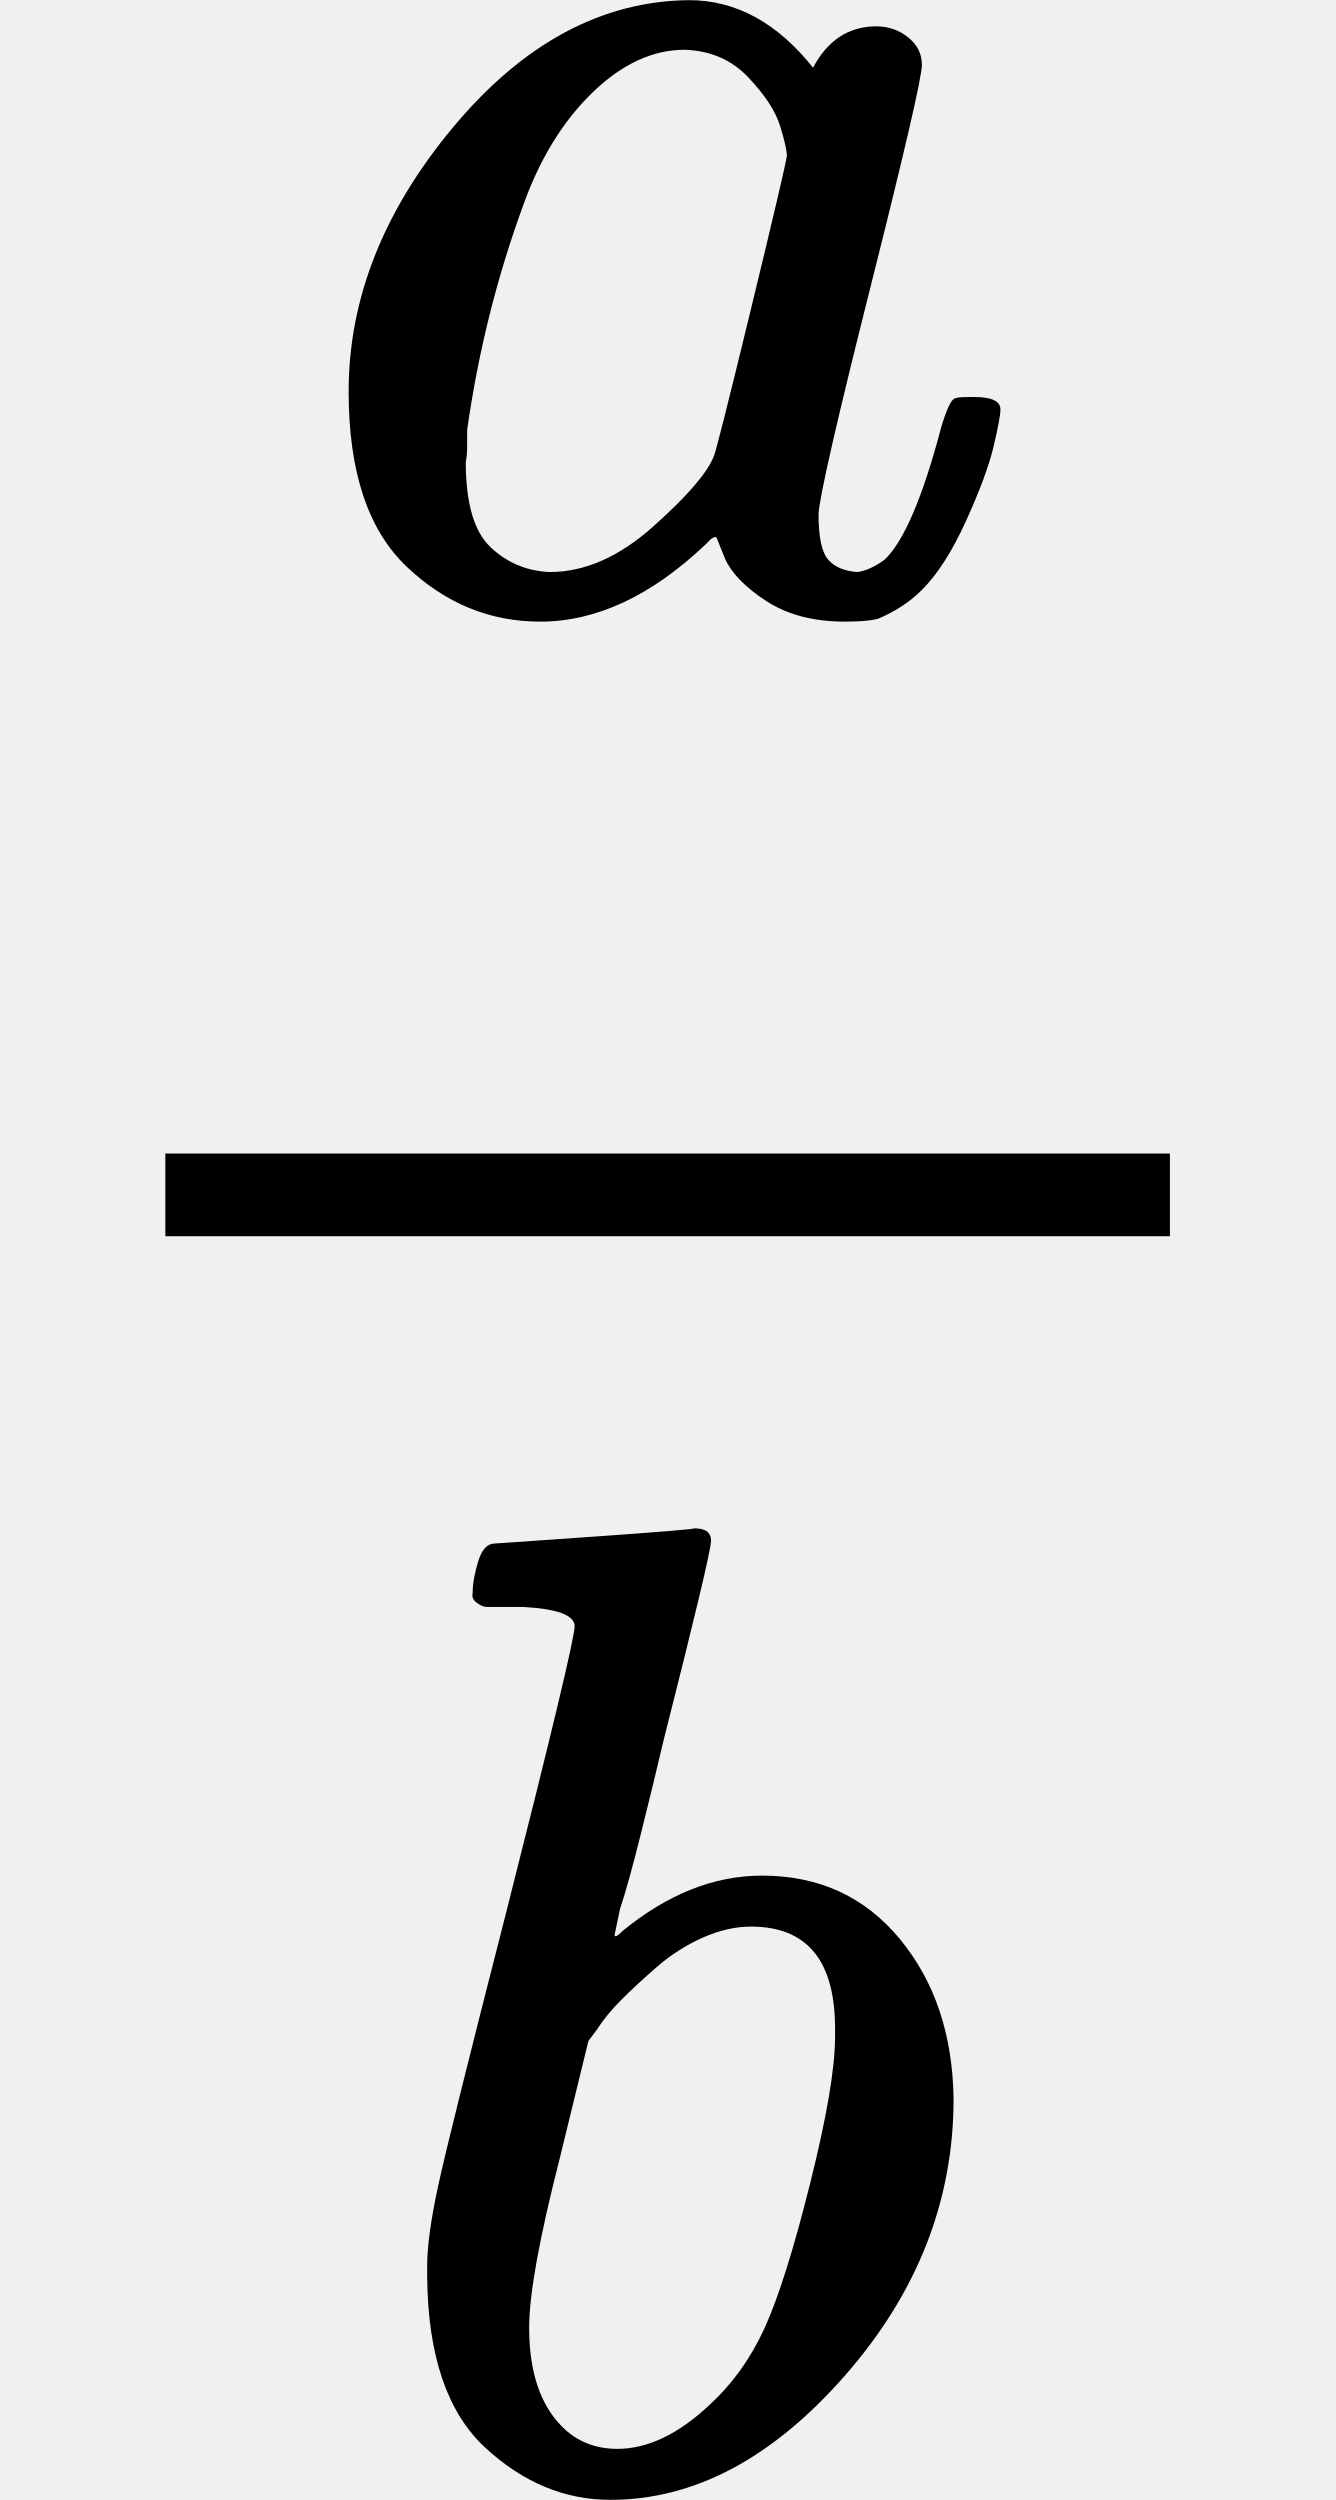
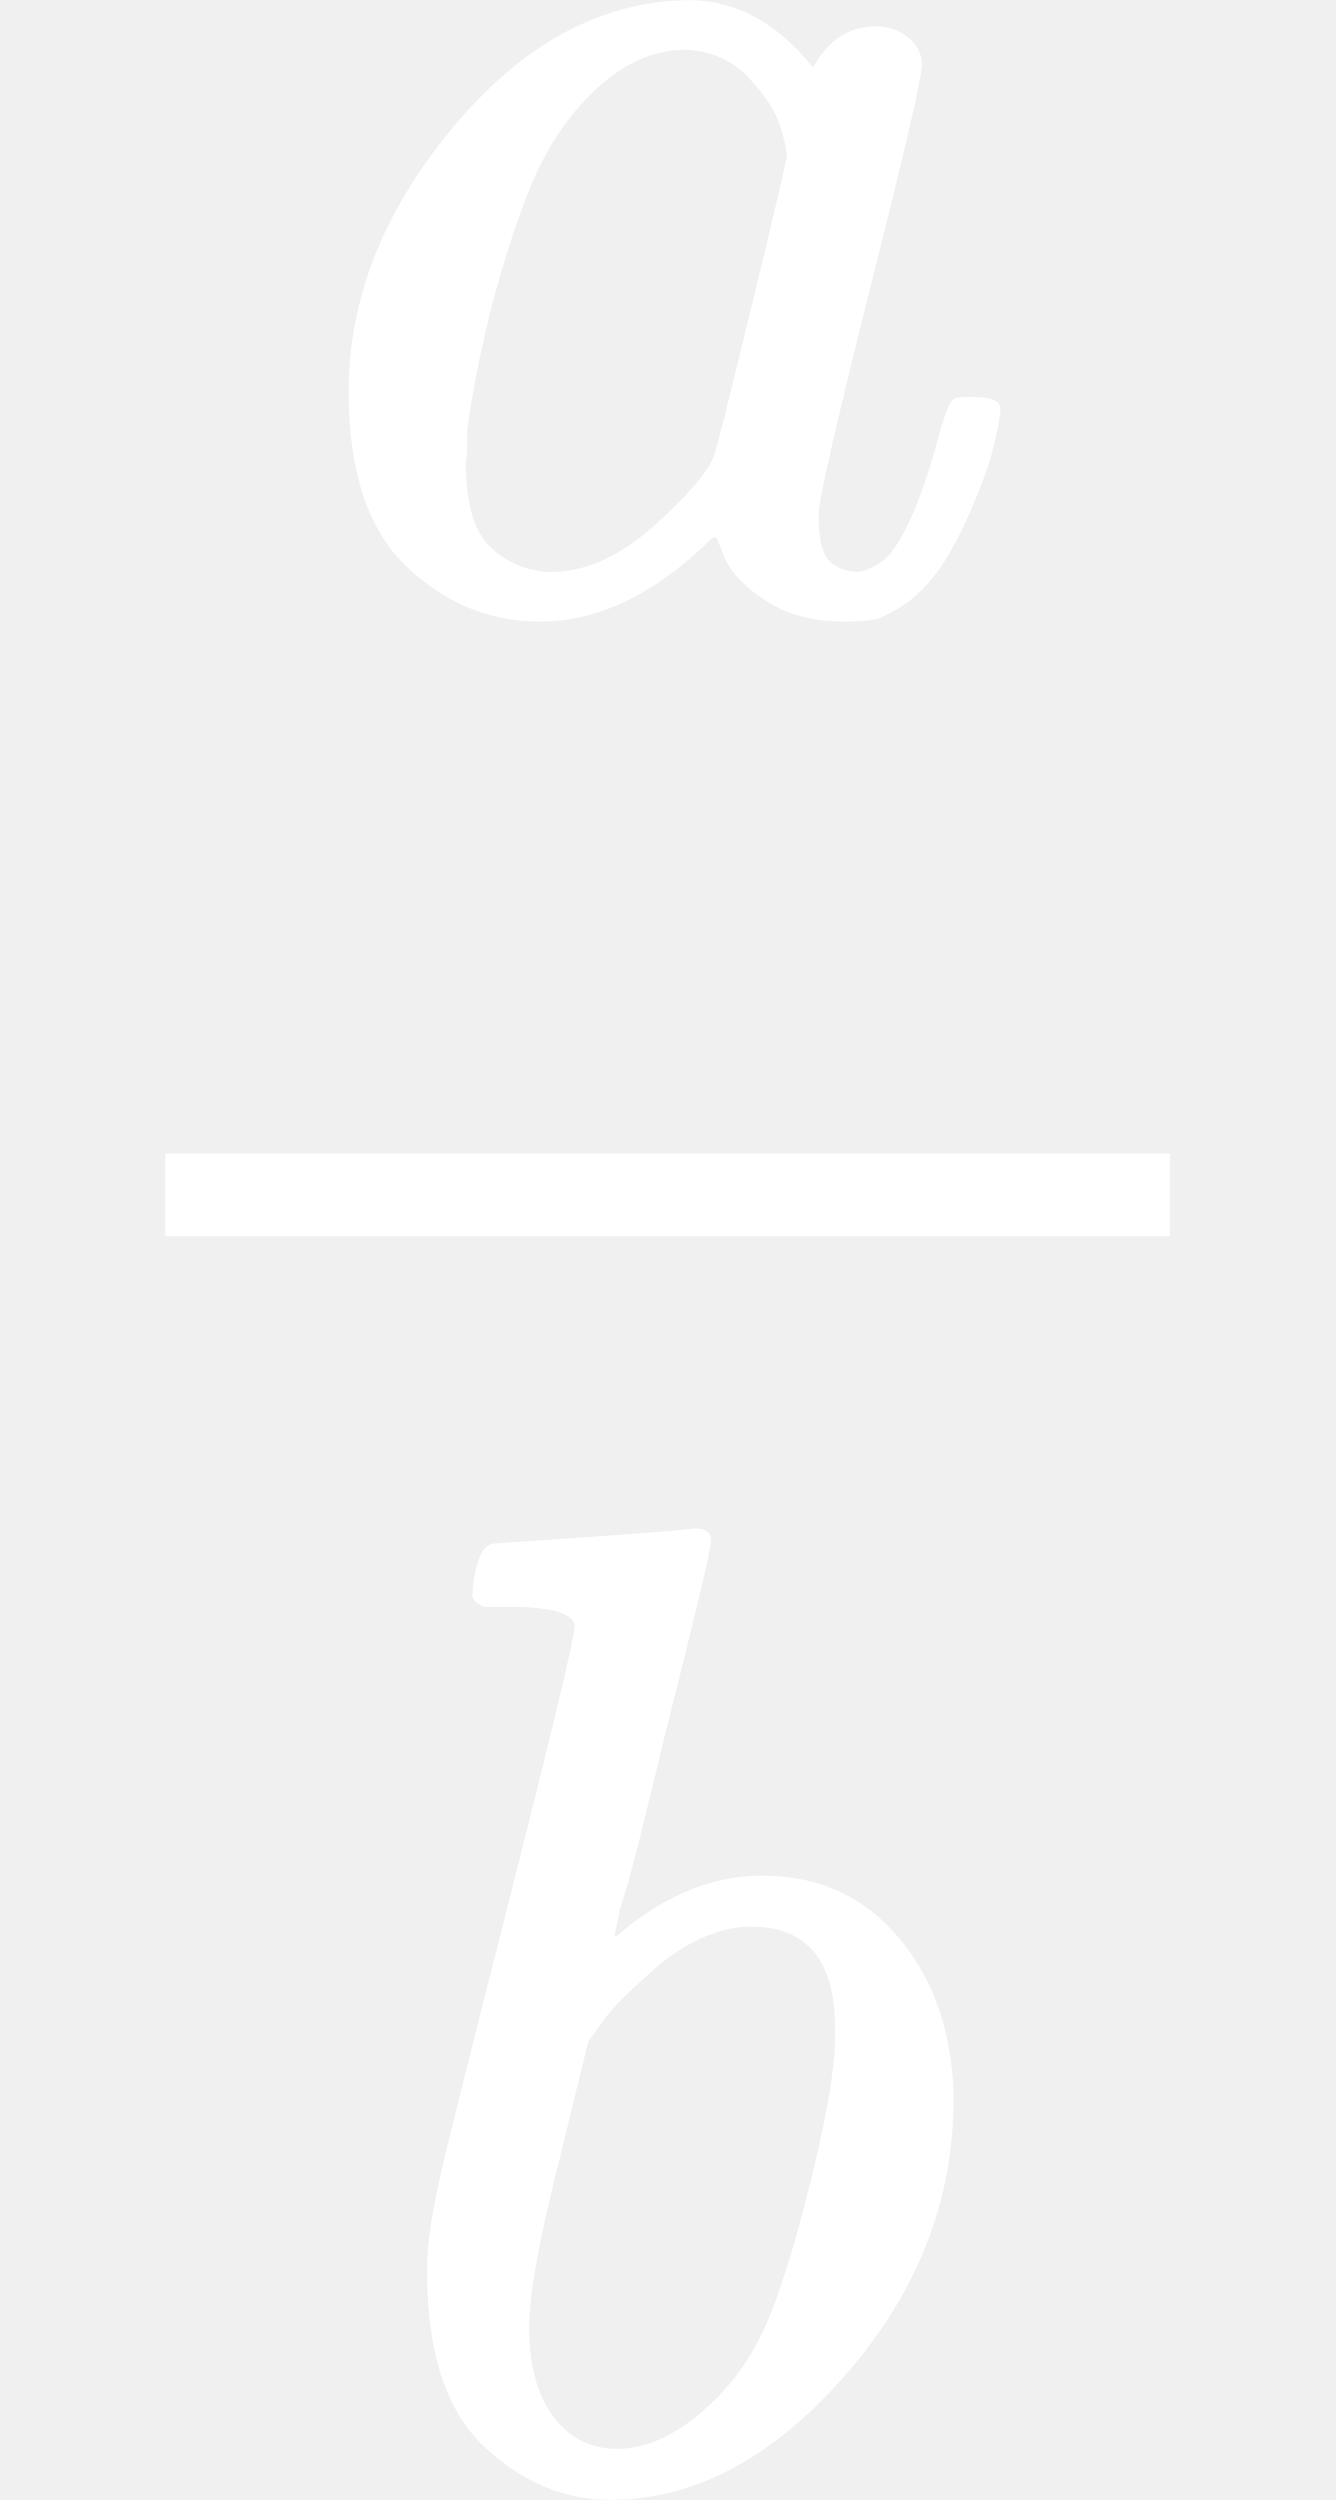
<svg xmlns="http://www.w3.org/2000/svg" xmlns:xlink="http://www.w3.org/1999/xlink" style="vertical-align:-1.577ex" width="2.192ex" height="4.104ex" viewBox="0 -1117 969 1814">
  <defs>
    <path id="a" d="M33 157q0 101 76 192t171 92q51 0 90-49 16 30 46 30 13 0 23-8t10-20q0-13-37-160T374 68q0-25 7-33t21-9q9 1 20 9 21 20 41 96 6 20 10 21 2 1 10 1h4q19 0 19-9 0-6-5-27t-20-54-32-50Q436 0 417-8q-8-2-24-2-34 0-57 15t-30 31l-6 15q-1 1-4-1l-4-4q-59-56-120-56-55 0-97 40T33 157Zm318 171q0 6-5 22t-23 35-46 20q-35 0-67-31t-50-81q-29-79-41-164v-11q0-8-1-12 0-45 18-62t43-18q38 0 75 33t44 51q2 4 27 107t26 111Z" />
    <path id="b" d="M73 647q0 10 4 23t12 13q1 0 72 5t73 6q12 0 12-9t-34-143q-8-34-17-70t-15-54l-4-19q0-3 6 3 49 40 101 40 62 0 100-46t39-116q0-111-79-201T173-11q-50 0-91 38T40 150v9q0 21 8 58t49 197q50 197 50 209t-38 14H83q-3 0-7 3t-3 7Zm263-322v6q0 74-61 74-17 0-35-8t-33-21-26-24-18-22l-6-8-21-86q-22-86-22-122 0-48 24-72 16-16 40-16 33 0 67 32 25 23 40 56t33 105q18 72 18 106Z" />
  </defs>
-   <g stroke="currentColor" fill="currentColor" stroke-width="0">
+   <g stroke="currentColor" fill="white" stroke-width="0">
    <g transform="scale(1 -1)">
      <use data-c="1D44E" xlink:href="#a" transform="translate(220 676)" />
      <use data-c="1D44F" xlink:href="#b" transform="translate(270 -686)" />
      <path stroke="none" d="M120 220H849V280H120z" />
    </g>
  </g>
</svg>
